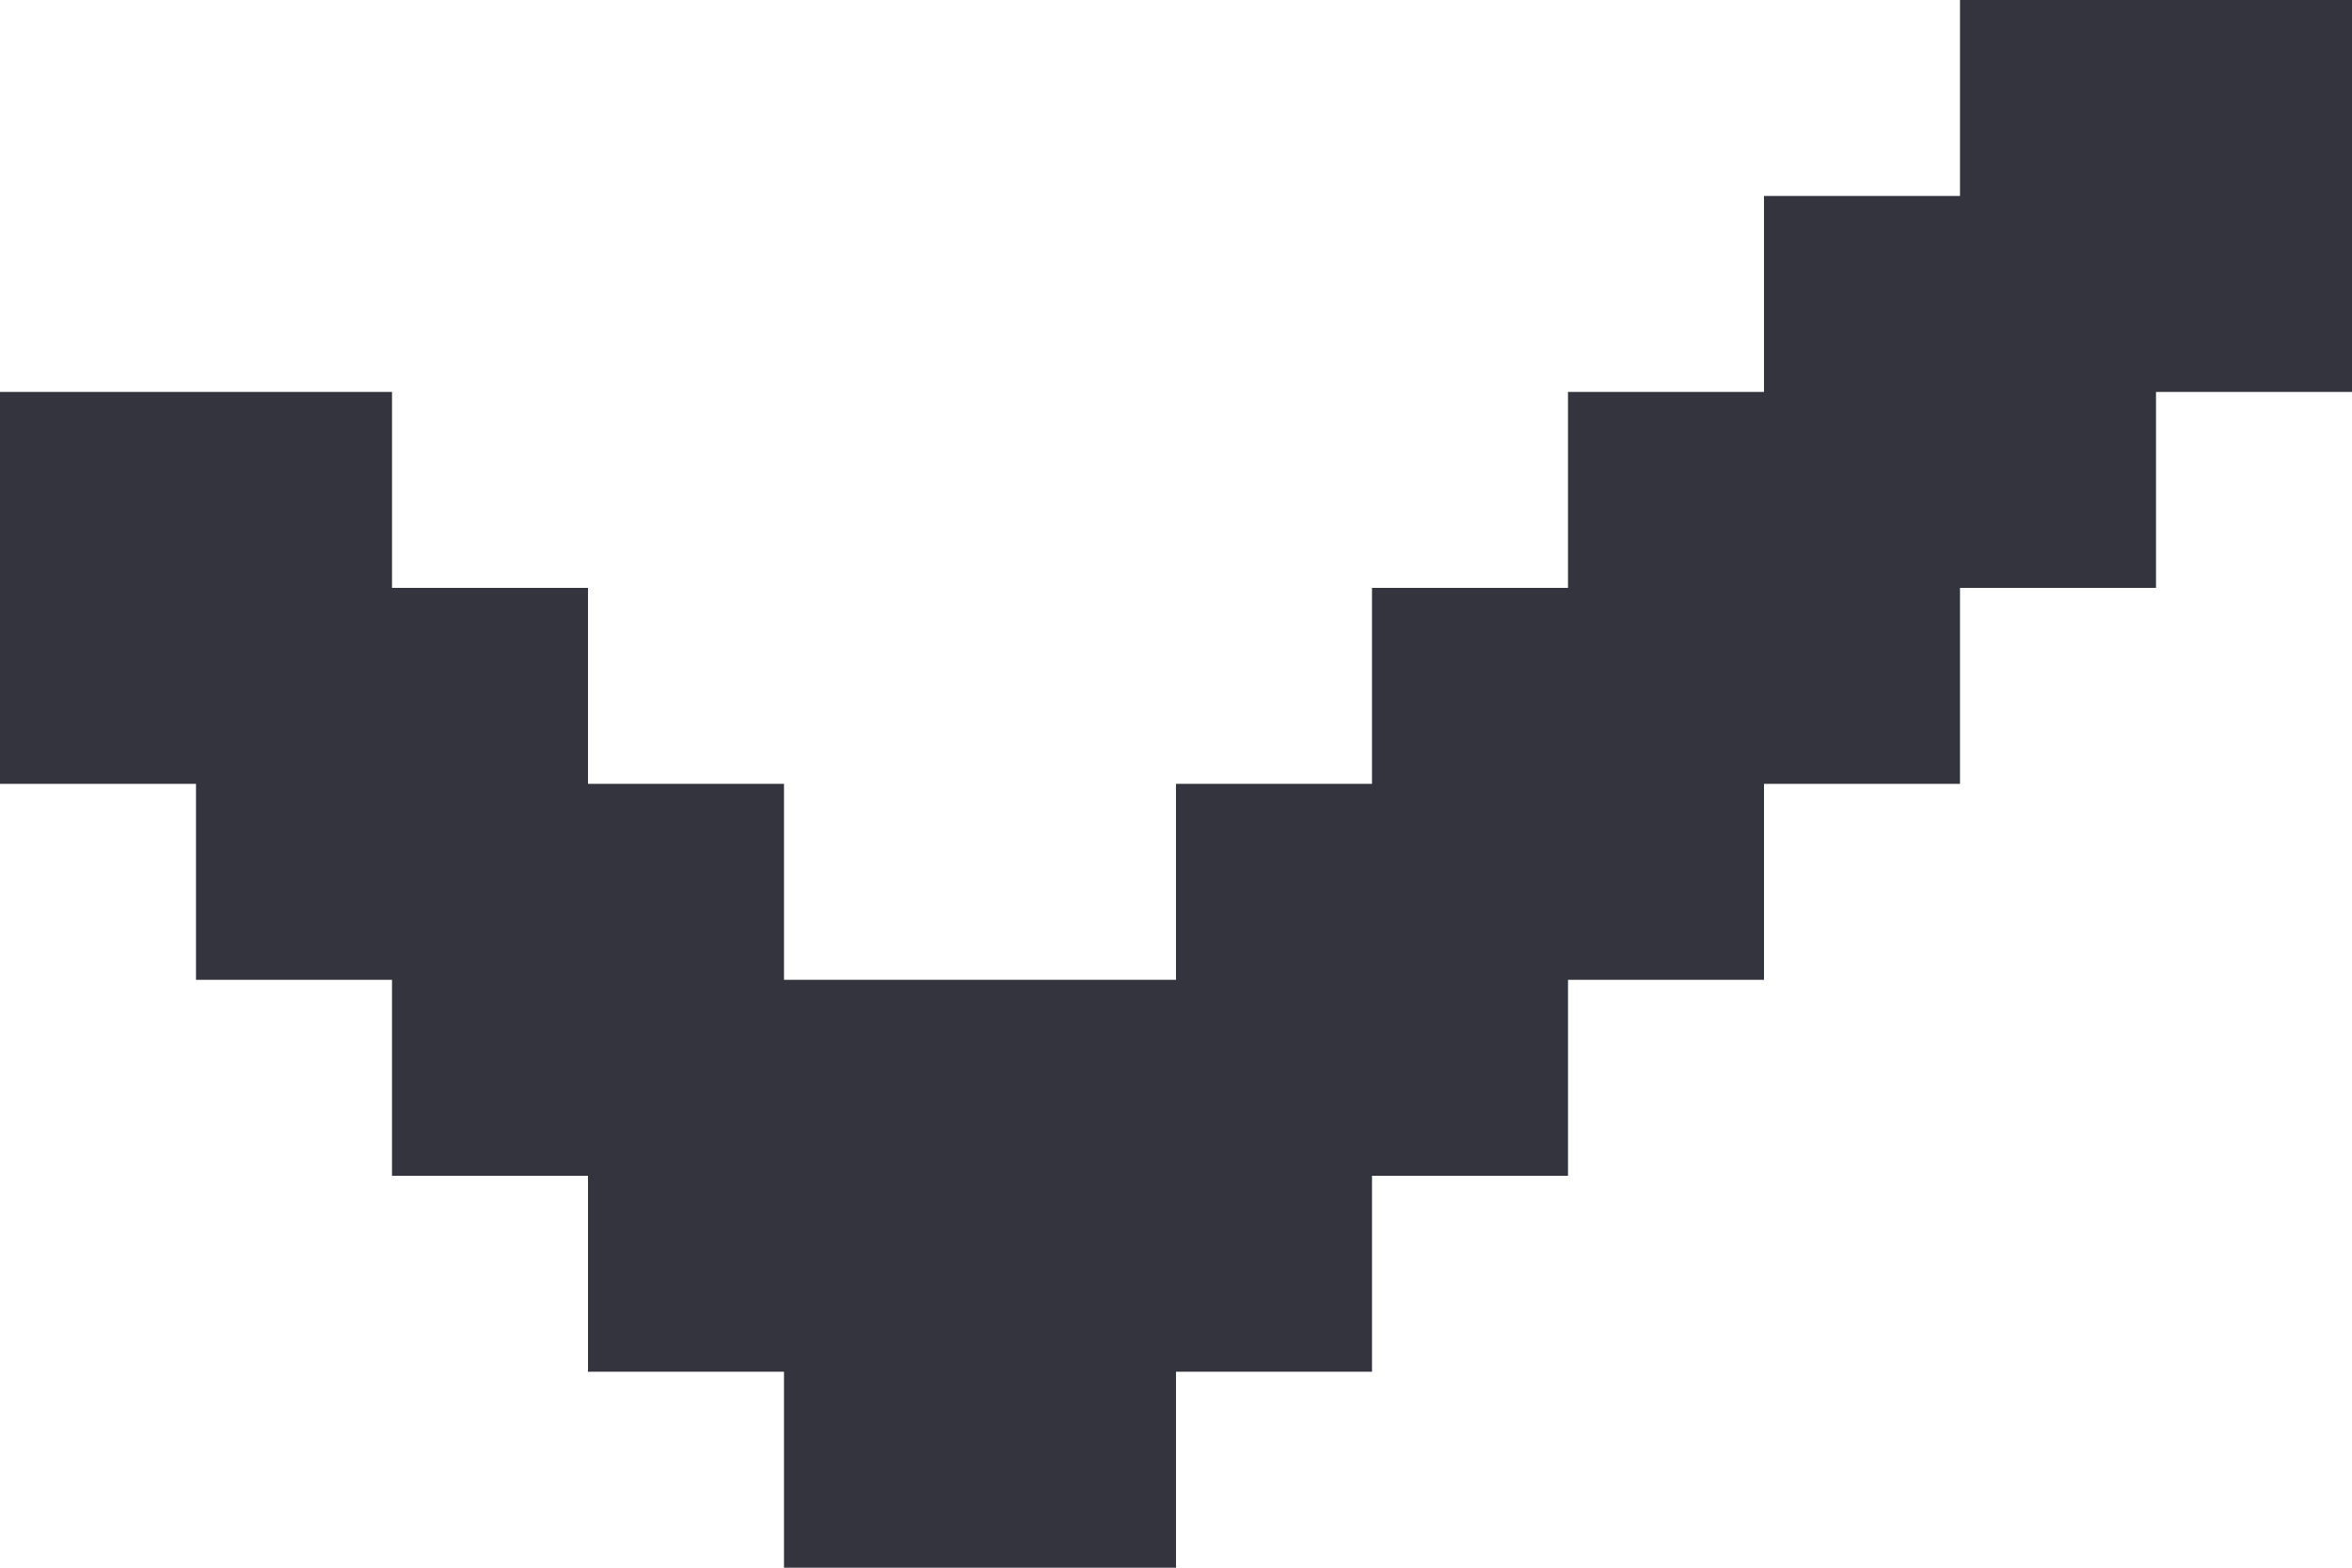
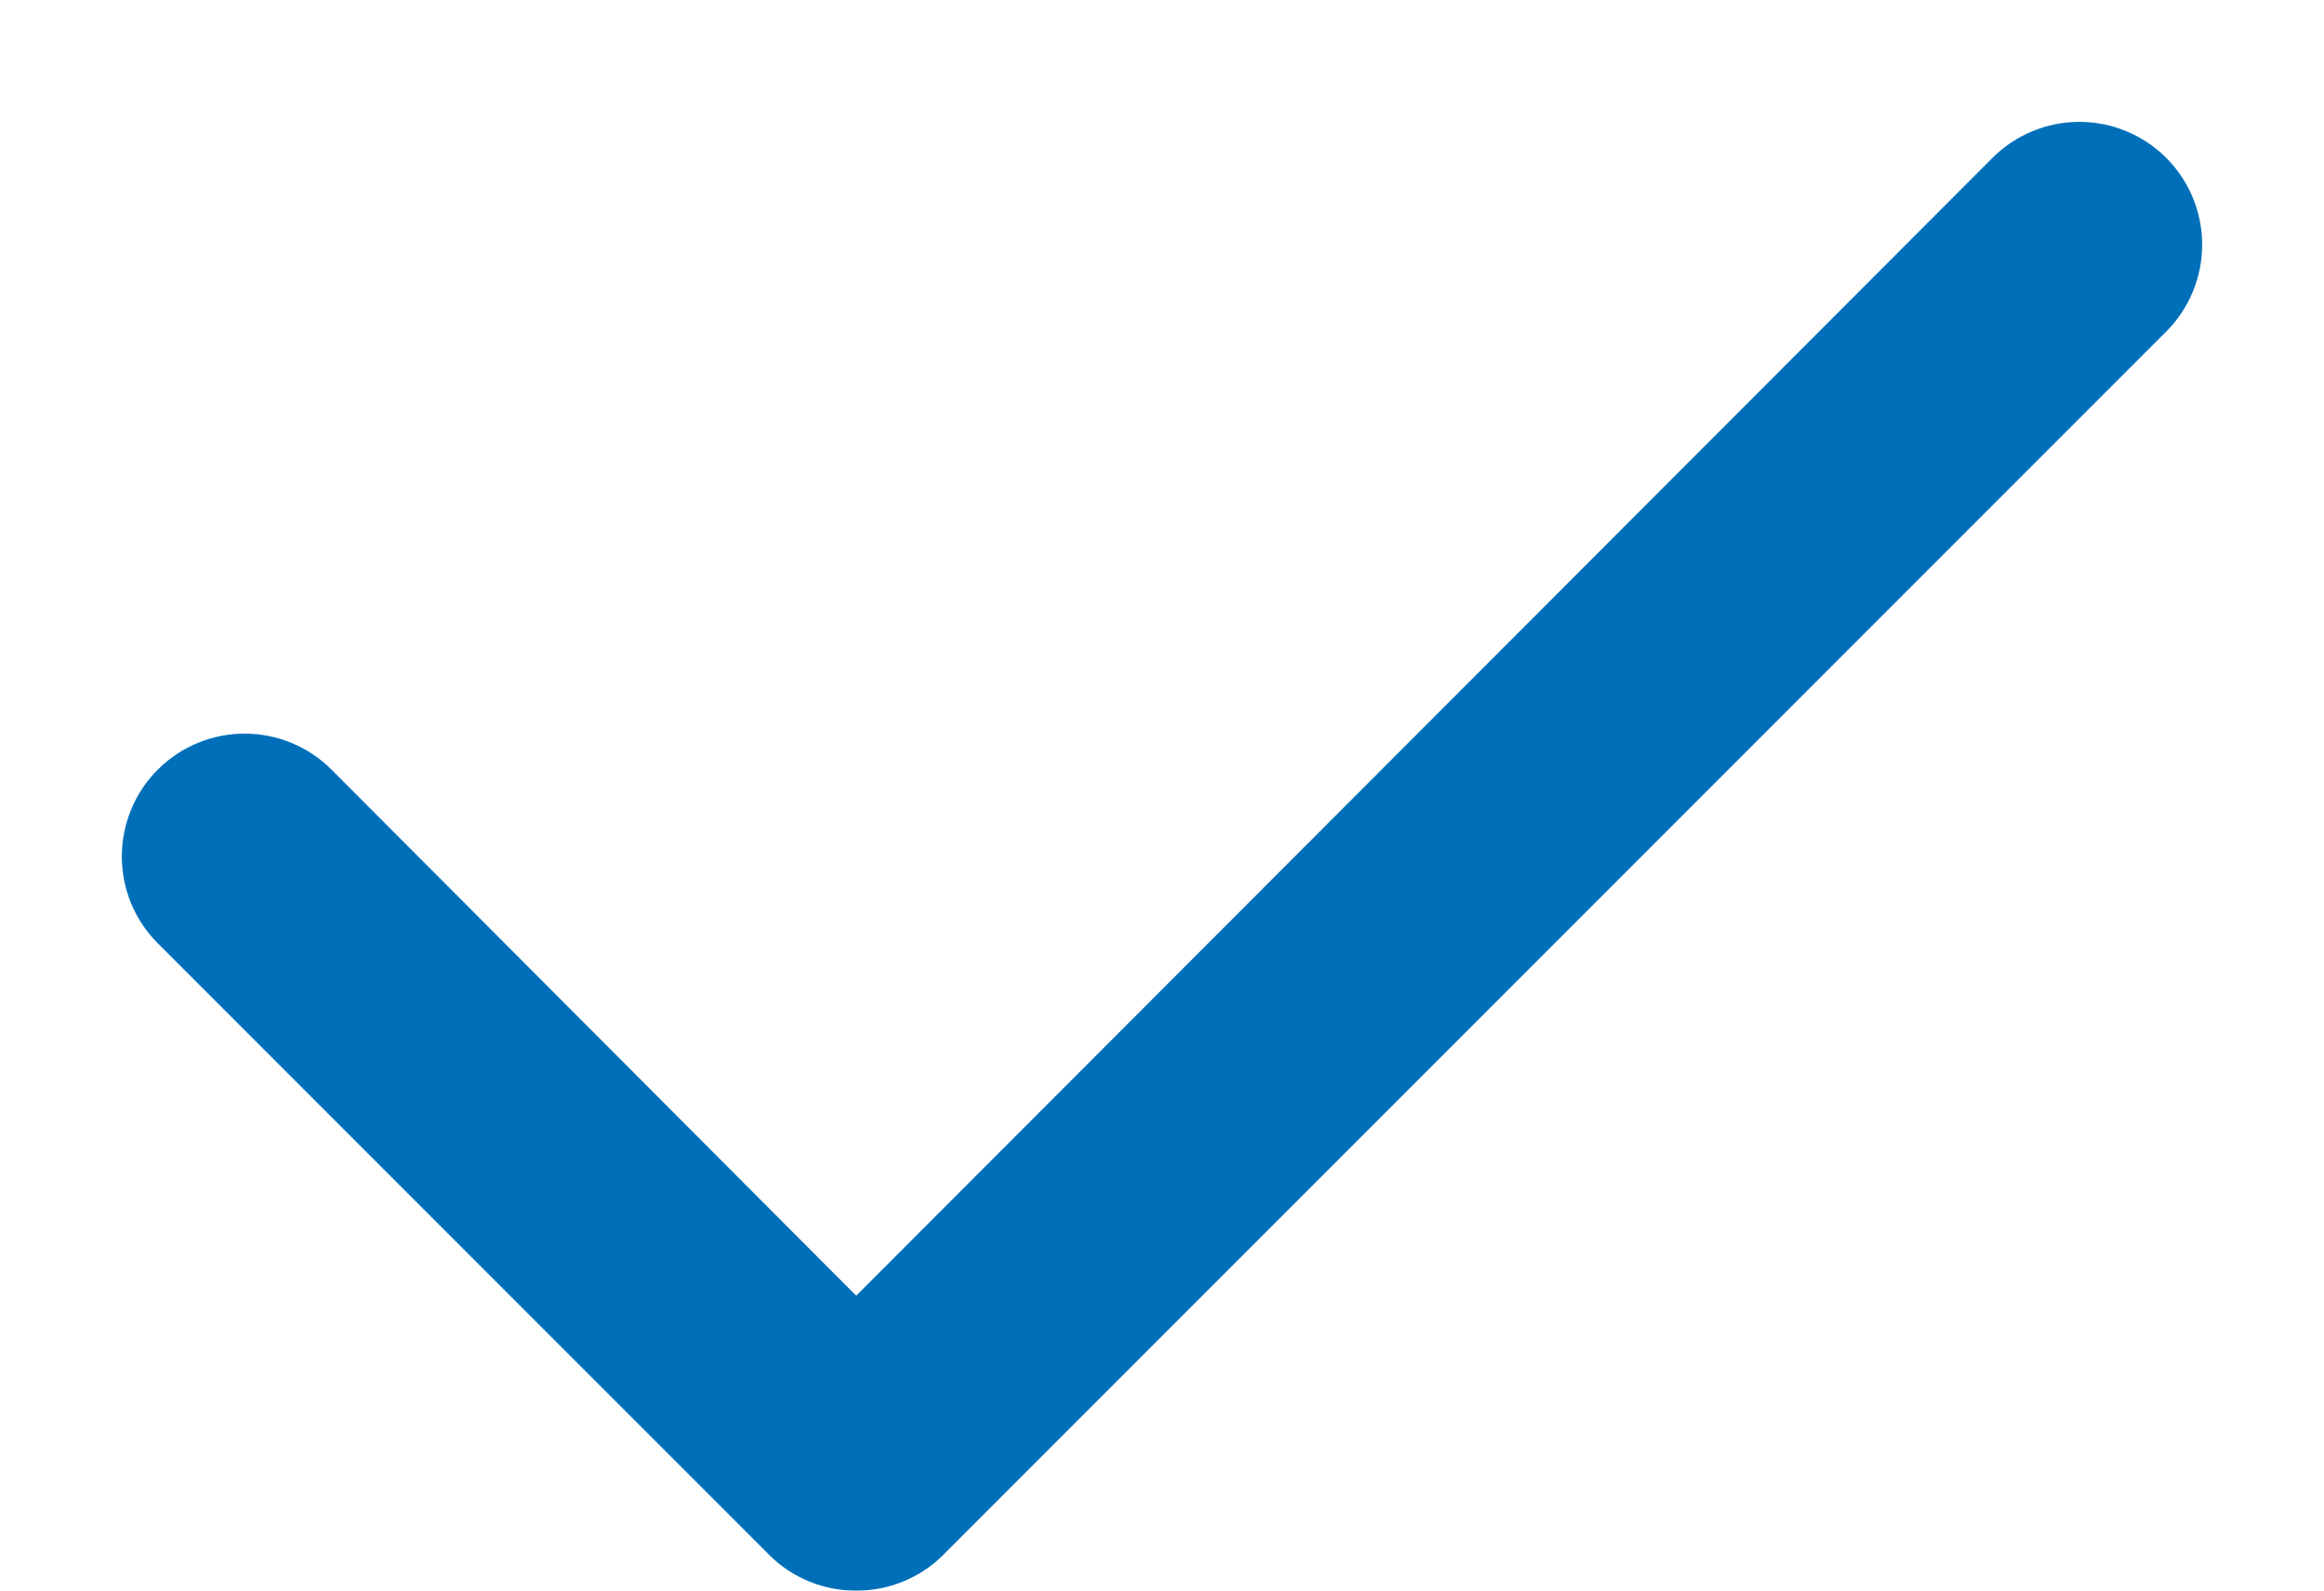
- <svg xmlns="http://www.w3.org/2000/svg" width="12" height="8" viewBox="0 0 12 8" fill="none">
-   <path d="M12 0H10V1H9V2H8V3H7V4H6V5H5H4V4H3V3H2V2H0V4H1V5H2V6H3V7H4V8H6V7H7V6H8V5H9V4H10V3H11V2H12V0Z" fill="#33343D" />
+ <svg xmlns="http://www.w3.org/2000/svg" viewBox="0 0 19 13" fill="none">
+   <path d="M7 13C6.868 13.001 6.738 12.976 6.616 12.926C6.494 12.876 6.383 12.803 6.29 12.71L1.29 7.71C1.197 7.617 1.123 7.506 1.072 7.384C1.022 7.262 0.996 7.132 0.996 7C0.996 6.734 1.102 6.478 1.29 6.29C1.478 6.102 1.734 5.996 2 5.996C2.266 5.996 2.522 6.102 2.71 6.29L7 10.59L16.29 1.29C16.478 1.102 16.734 0.996 17 0.996C17.266 0.996 17.522 1.102 17.71 1.29C17.898 1.478 18.004 1.734 18.004 2C18.004 2.266 17.898 2.522 17.71 2.71L7.71 12.71C7.617 12.803 7.506 12.876 7.384 12.926C7.262 12.976 7.132 13.001 7 13Z" fill="#006fb9" />
</svg>
